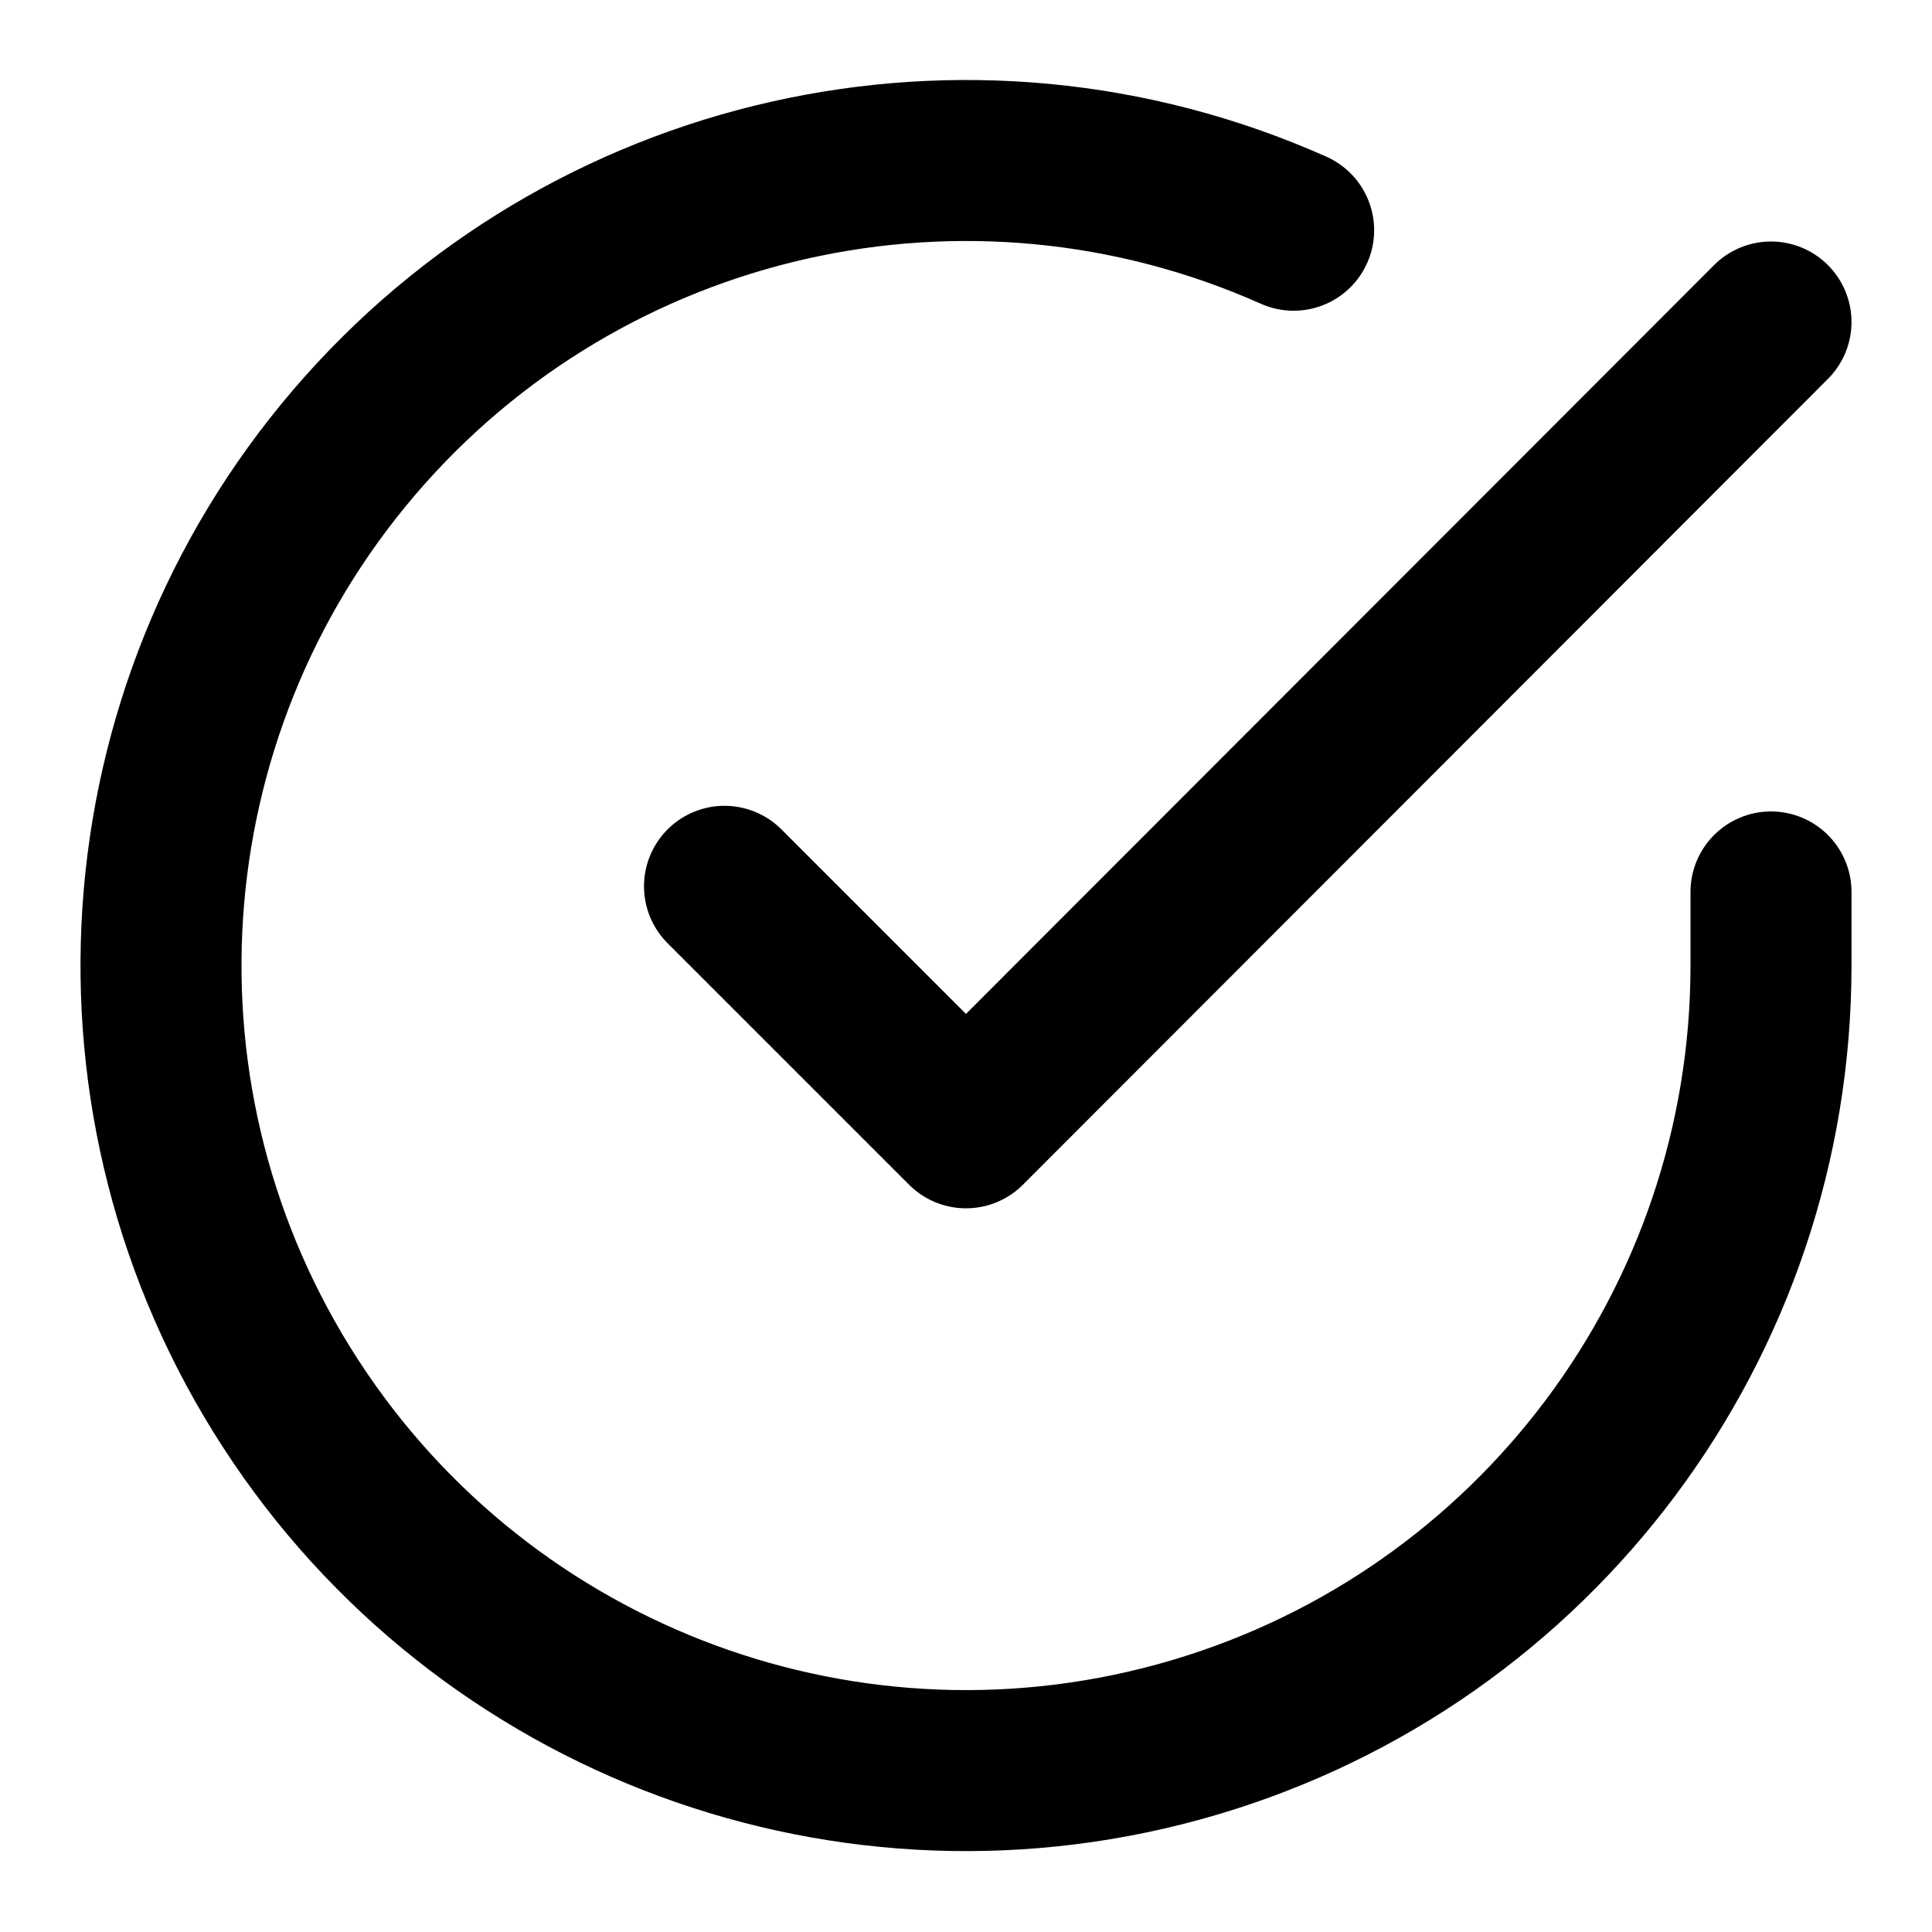
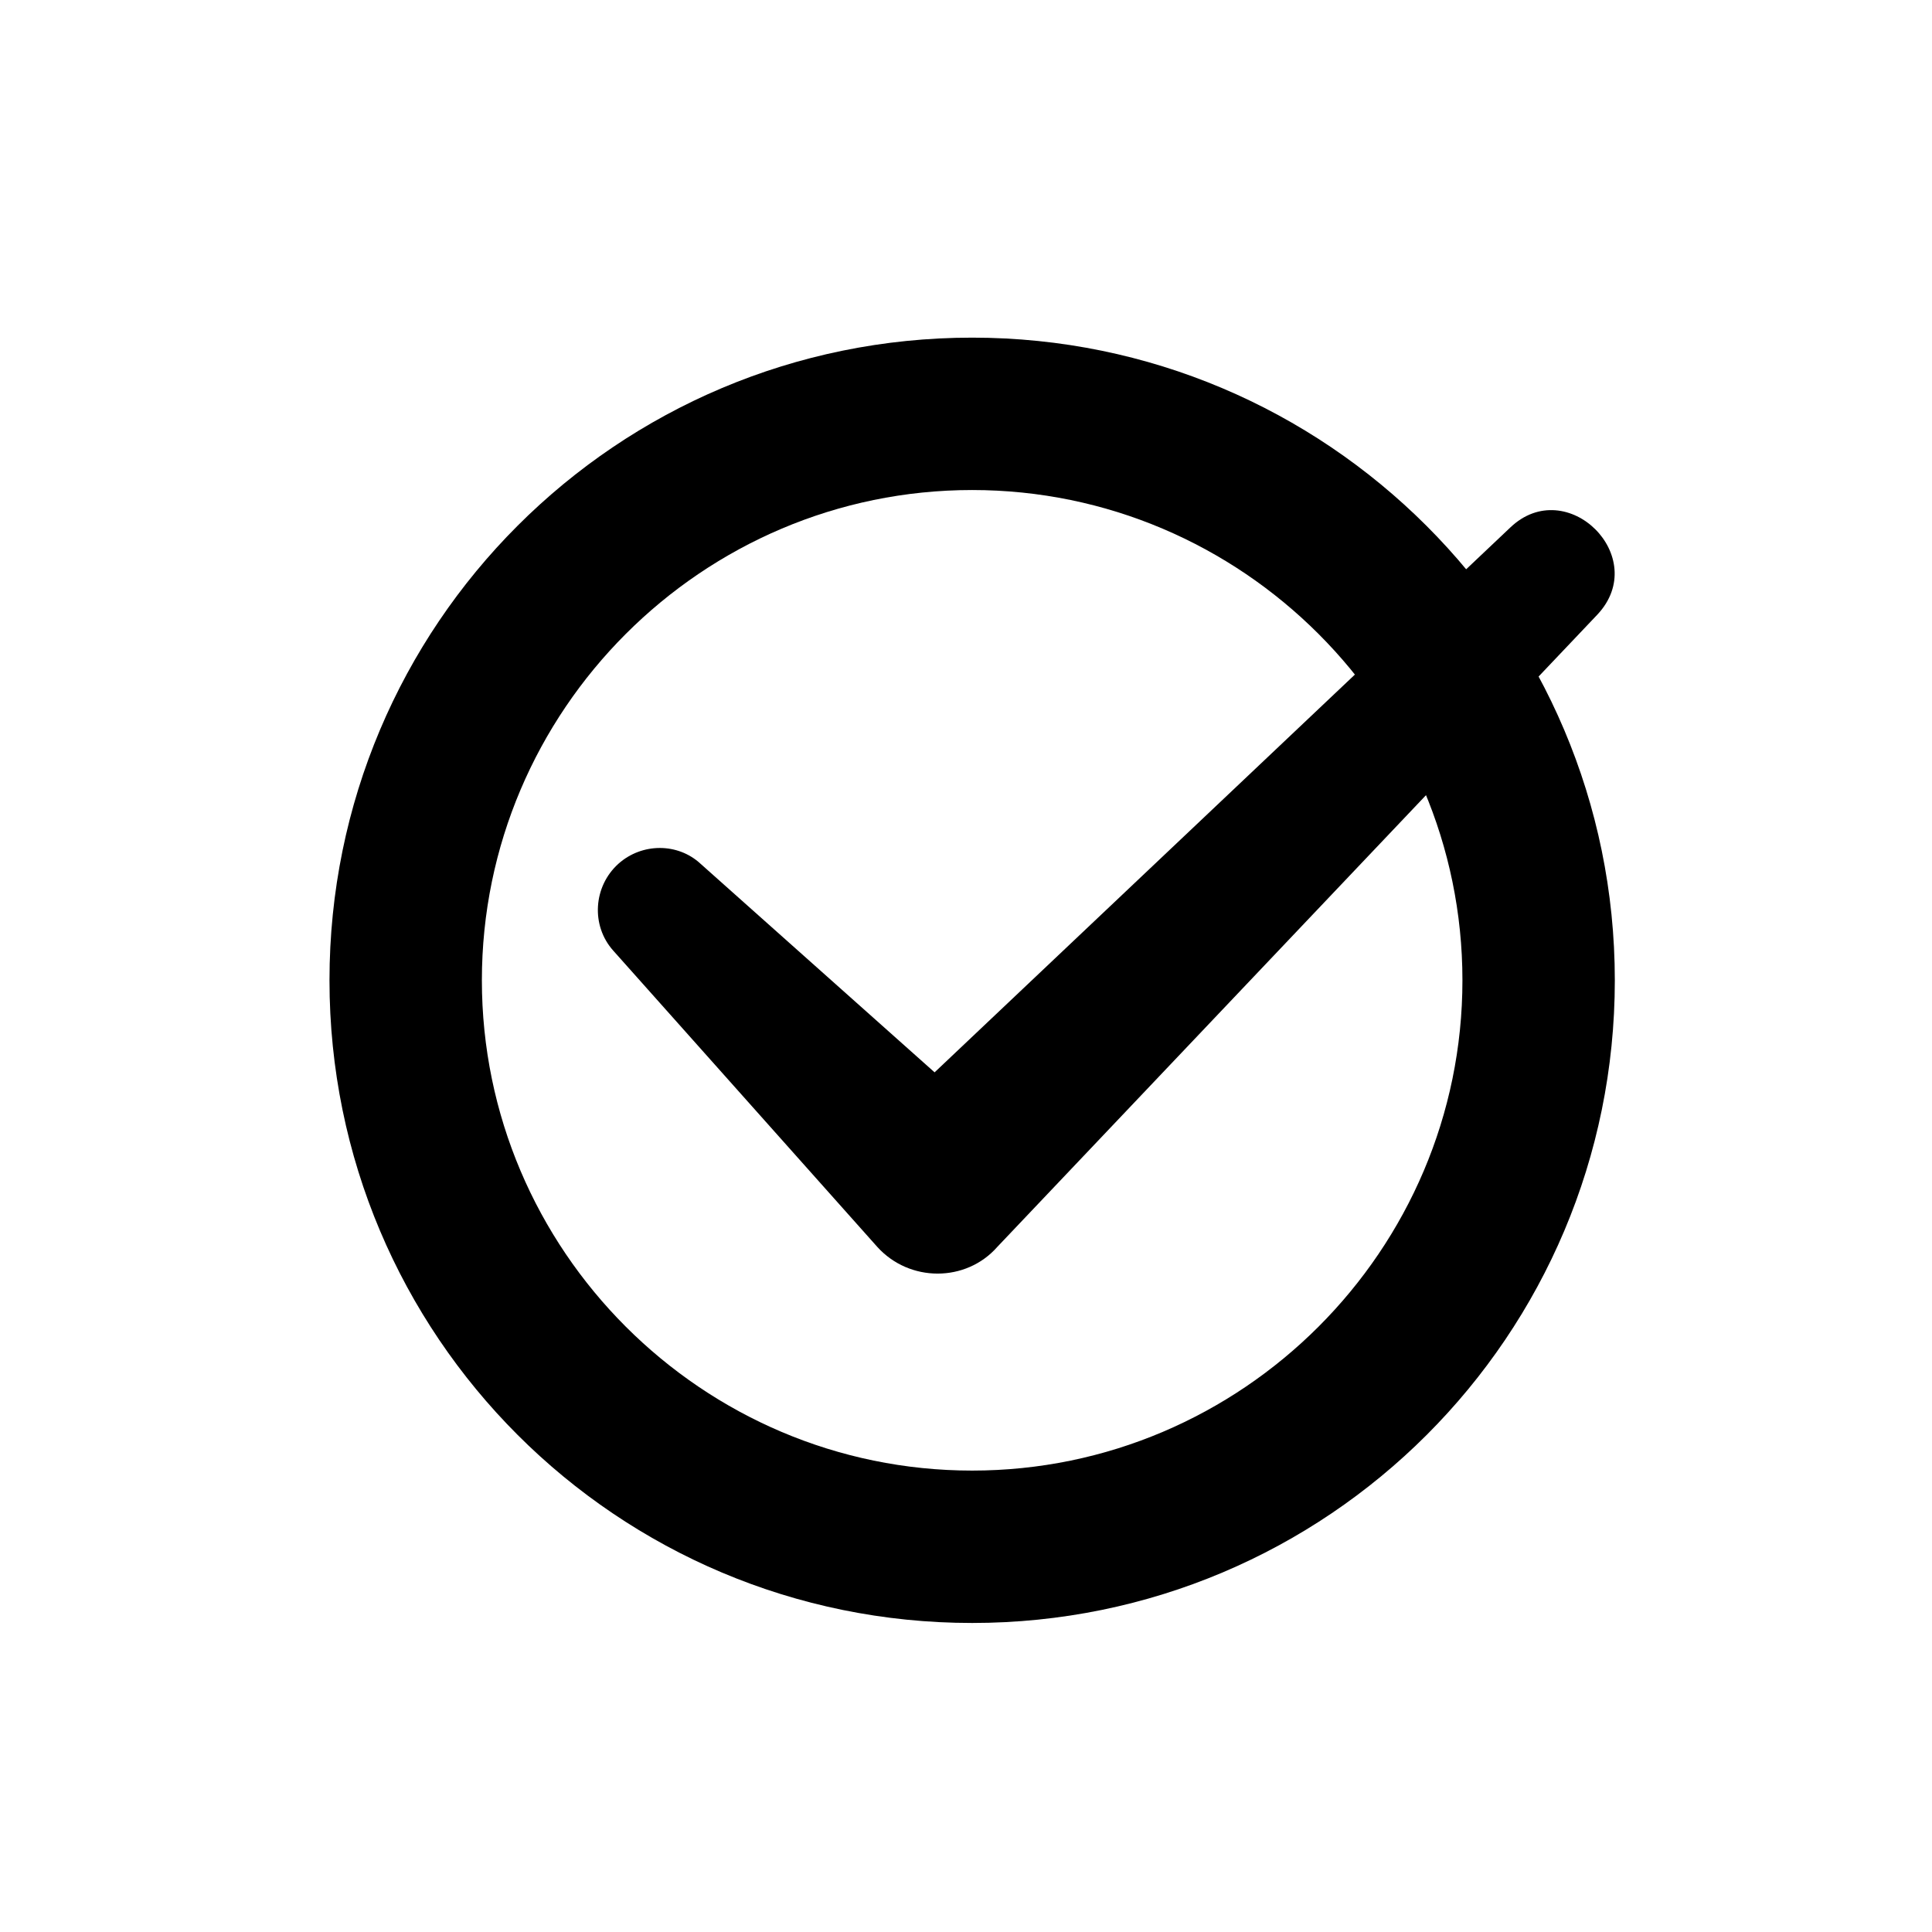
- <svg xmlns="http://www.w3.org/2000/svg" viewBox="0 0 24 24" fill="none">
-   <path stroke="currentColor" stroke-linecap="round" stroke-linejoin="round" stroke-width="2" d="M22 11.08V12a10 10 0 1 1-5.93-9.14M22 4 12 14.01l-3-3" />
+ <svg xmlns="http://www.w3.org/2000/svg" viewBox="0 0 105 105" fill="none">
+   <path fill="currentColor" d="m86.814 33.402-32.609 34.36c-1.703 1.94-4.78 1.94-6.53 0L33.333 51.67c-1.23-1.372-1.089-3.502.284-4.733 1.278-1.135 3.218-1.135 4.449 0l16.091 14.34h-6.531L82.08 28.67c3.077-2.934 7.667 1.61 4.733 4.733Z" />
+   <path fill="currentColor" d="M52.835 26.632c14.671 0 26.645 11.974 26.645 26.645 0 14.672-11.974 26.646-26.645 26.646-14.672 0-26.646-11.974-26.646-26.646 0-14.671 11.974-26.645 26.646-26.645Zm0-8.282c-19.31 0-34.928 15.618-34.928 34.927 0 19.31 15.618 34.928 34.928 34.928 19.31 0 34.927-15.618 34.927-34.928 0-19.31-15.665-34.927-34.927-34.927Z" />
</svg>
